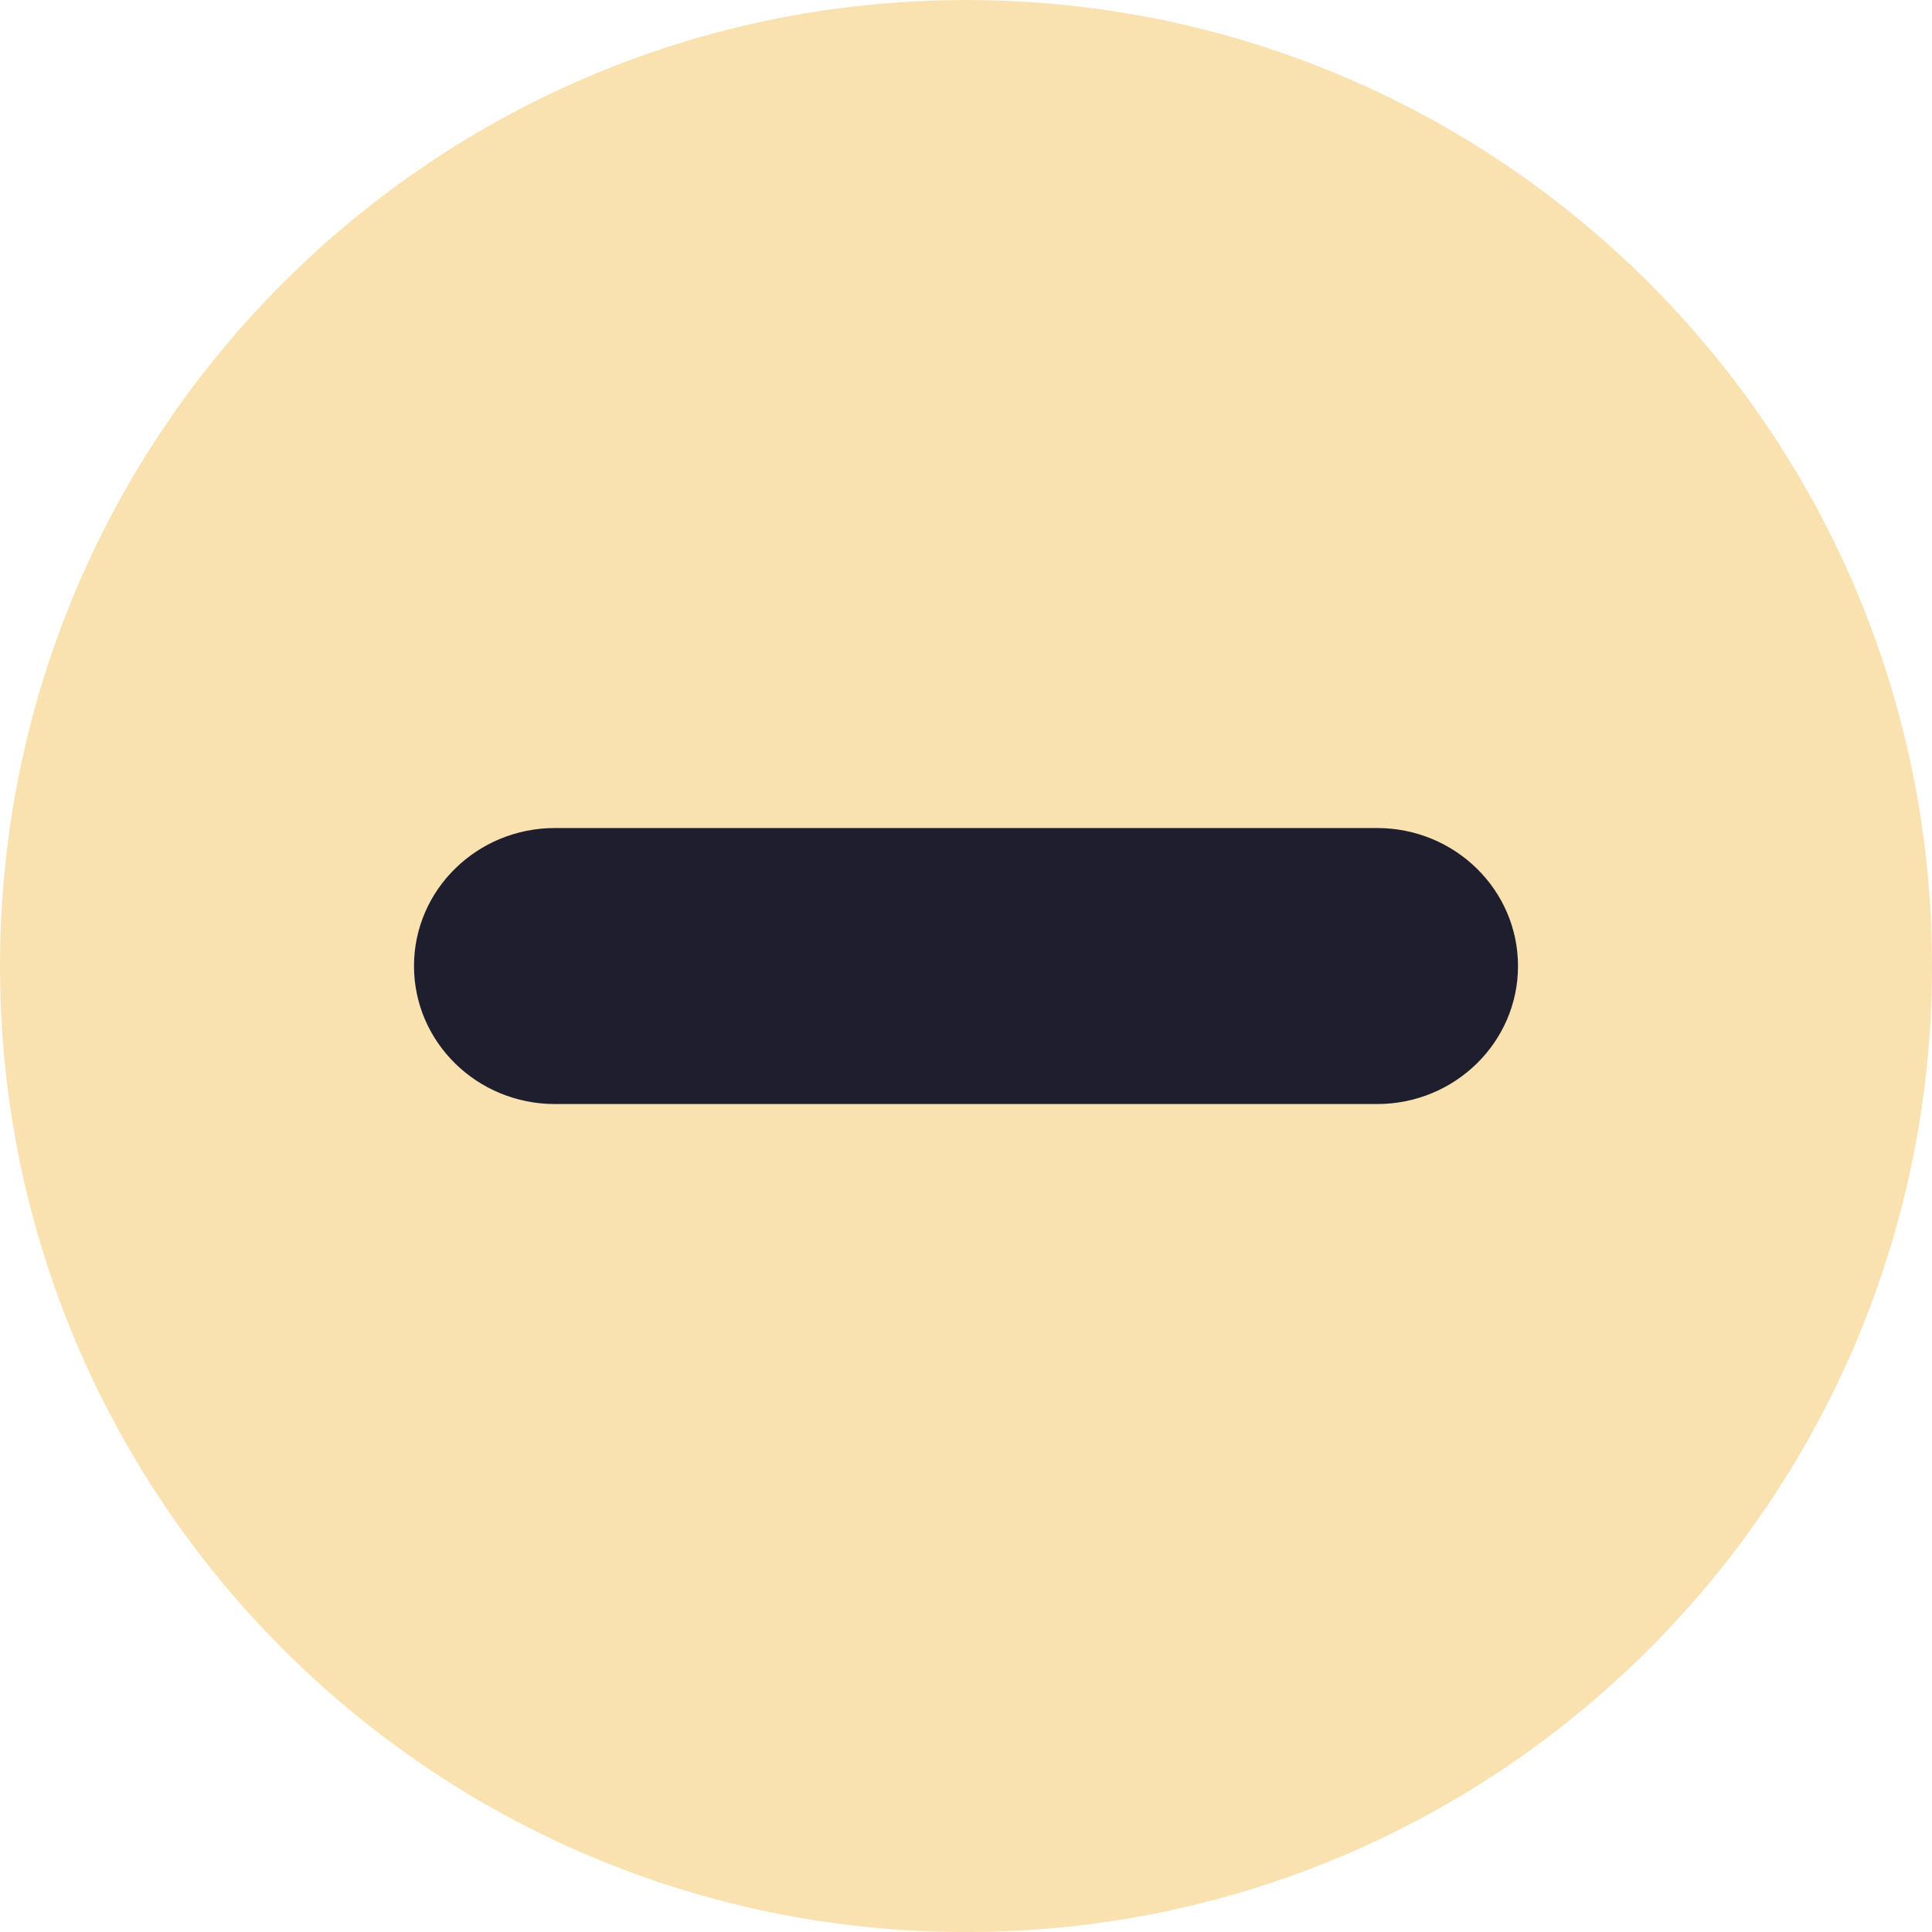
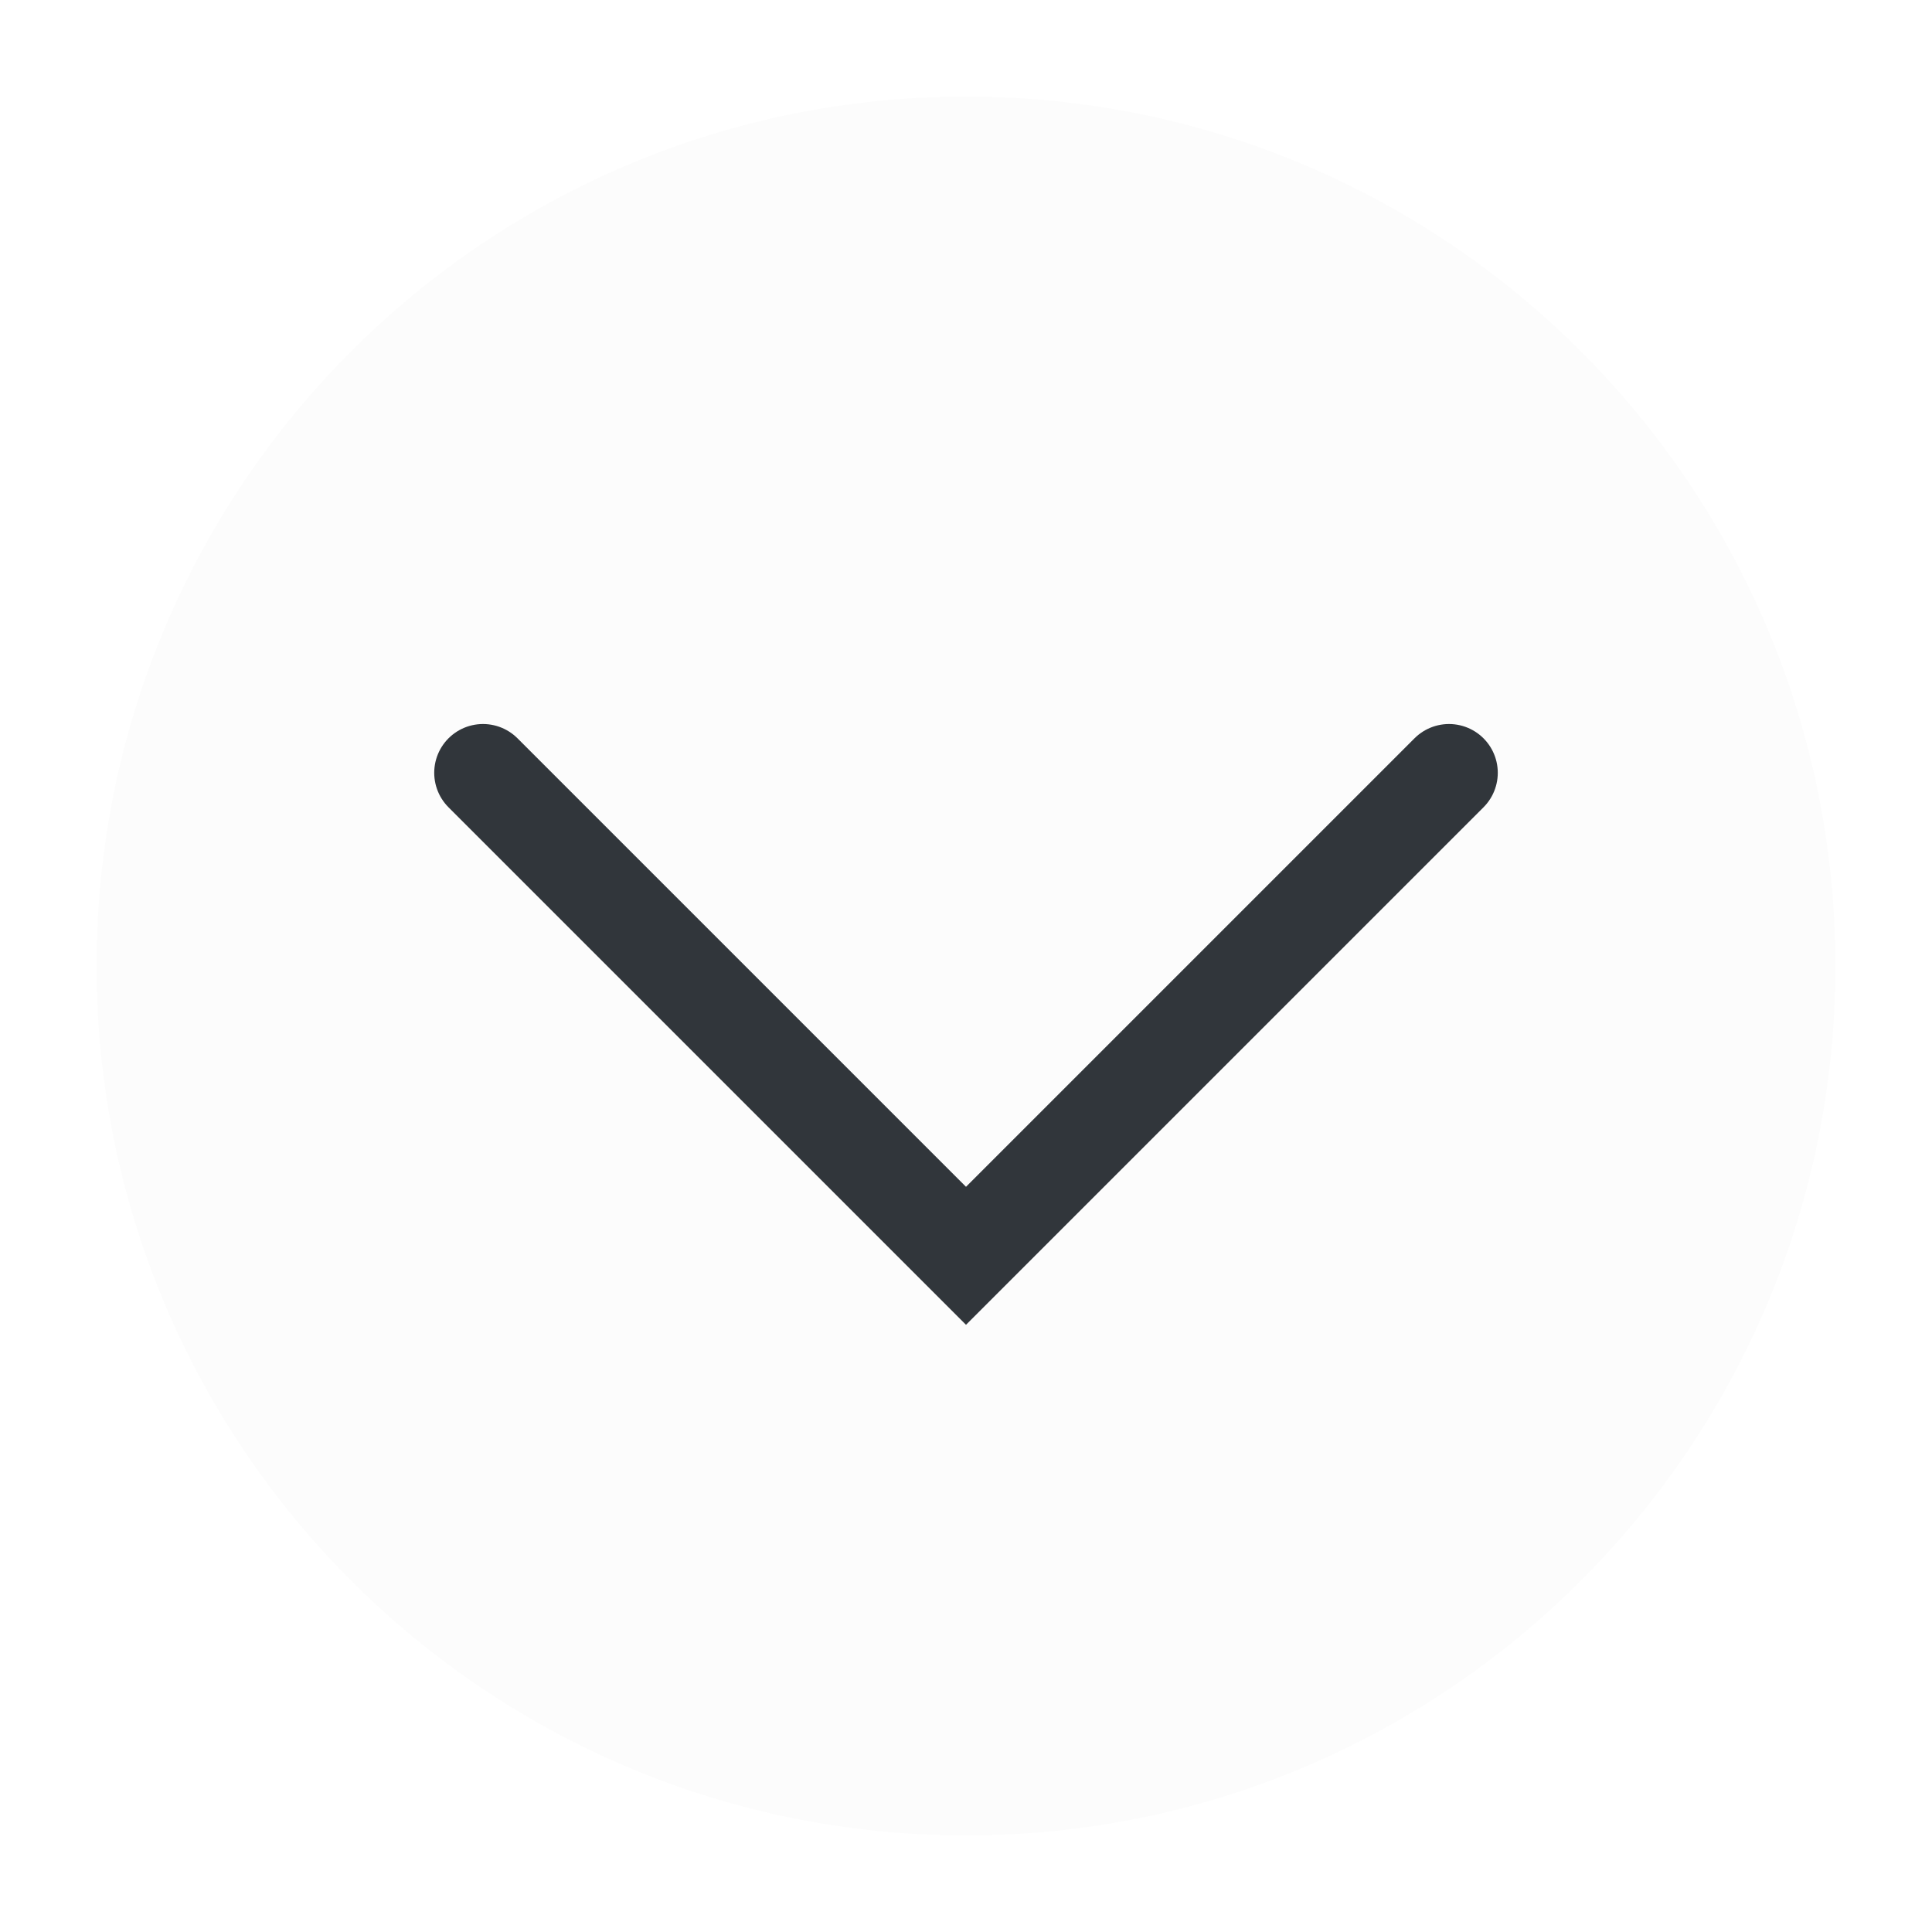
<svg xmlns="http://www.w3.org/2000/svg" viewBox="0 0 50 50" version="1.2" baseProfile="tiny">
  <defs>
</defs>
  <g fill="none" stroke="black" stroke-width="1" fill-rule="evenodd" stroke-linecap="square" stroke-linejoin="bevel">
-     <g fill="#f9e2af" fill-opacity="1" stroke="none" transform="matrix(0.714286,0,0,0.714286,-64.2857,-795.371)" font-family="MesloLGL Nerd Font" font-size="10" font-weight="400" font-style="normal">
-       <circle cx="125" cy="1148.52" r="35" />
+     <g fill="#fcfcfc" fill-opacity="1" stroke="none" transform="matrix(2.5,0,0,2.5,2.5,2.5)" font-family="Noto Sans" font-size="10" font-weight="400" font-style="normal">
+       <circle cx="9" cy="9" r="9" />
    </g>
-     <g fill="#1e1e2e" fill-opacity="1" stroke="none" transform="matrix(0.714286,0,0,0.714286,-64.2857,-795.371)" font-family="MesloLGL Nerd Font" font-size="10" font-weight="400" font-style="normal">
-       <path vector-effect="none" fill-rule="evenodd" d="M105,1148.52 C105,1145.76 107.286,1143.52 110.105,1143.52 L139.895,1143.52 C142.714,1143.52 145,1145.76 145,1148.52 C145,1151.28 142.714,1153.52 139.895,1153.52 L110.105,1153.52 C107.286,1153.52 105,1151.28 105,1148.52 " />
+     <g fill="none" stroke="#31363b" stroke-opacity="1" stroke-width="1.01" stroke-linecap="round" stroke-linejoin="miter" stroke-miterlimit="2" transform="matrix(2.5,0,0,2.5,2.5,2.5)" font-family="Noto Sans" font-size="10" font-weight="400" font-style="normal">
+       <polyline fill="none" vector-effect="none" points="4,7 9,12 14,7 " />
    </g>
-     <g fill="none" stroke="#000000" stroke-opacity="1" stroke-width="1" stroke-linecap="square" stroke-linejoin="bevel" transform="matrix(1,0,0,1,0,0)" font-family="MesloLGL Nerd Font" font-size="10" font-weight="400" font-style="normal">
+     <g fill="none" stroke="#000000" stroke-opacity="1" stroke-width="1" stroke-linecap="square" stroke-linejoin="bevel" transform="matrix(1,0,0,1,0,0)" font-family="Noto Sans" font-size="10" font-weight="400" font-style="normal">
</g>
  </g>
</svg>
